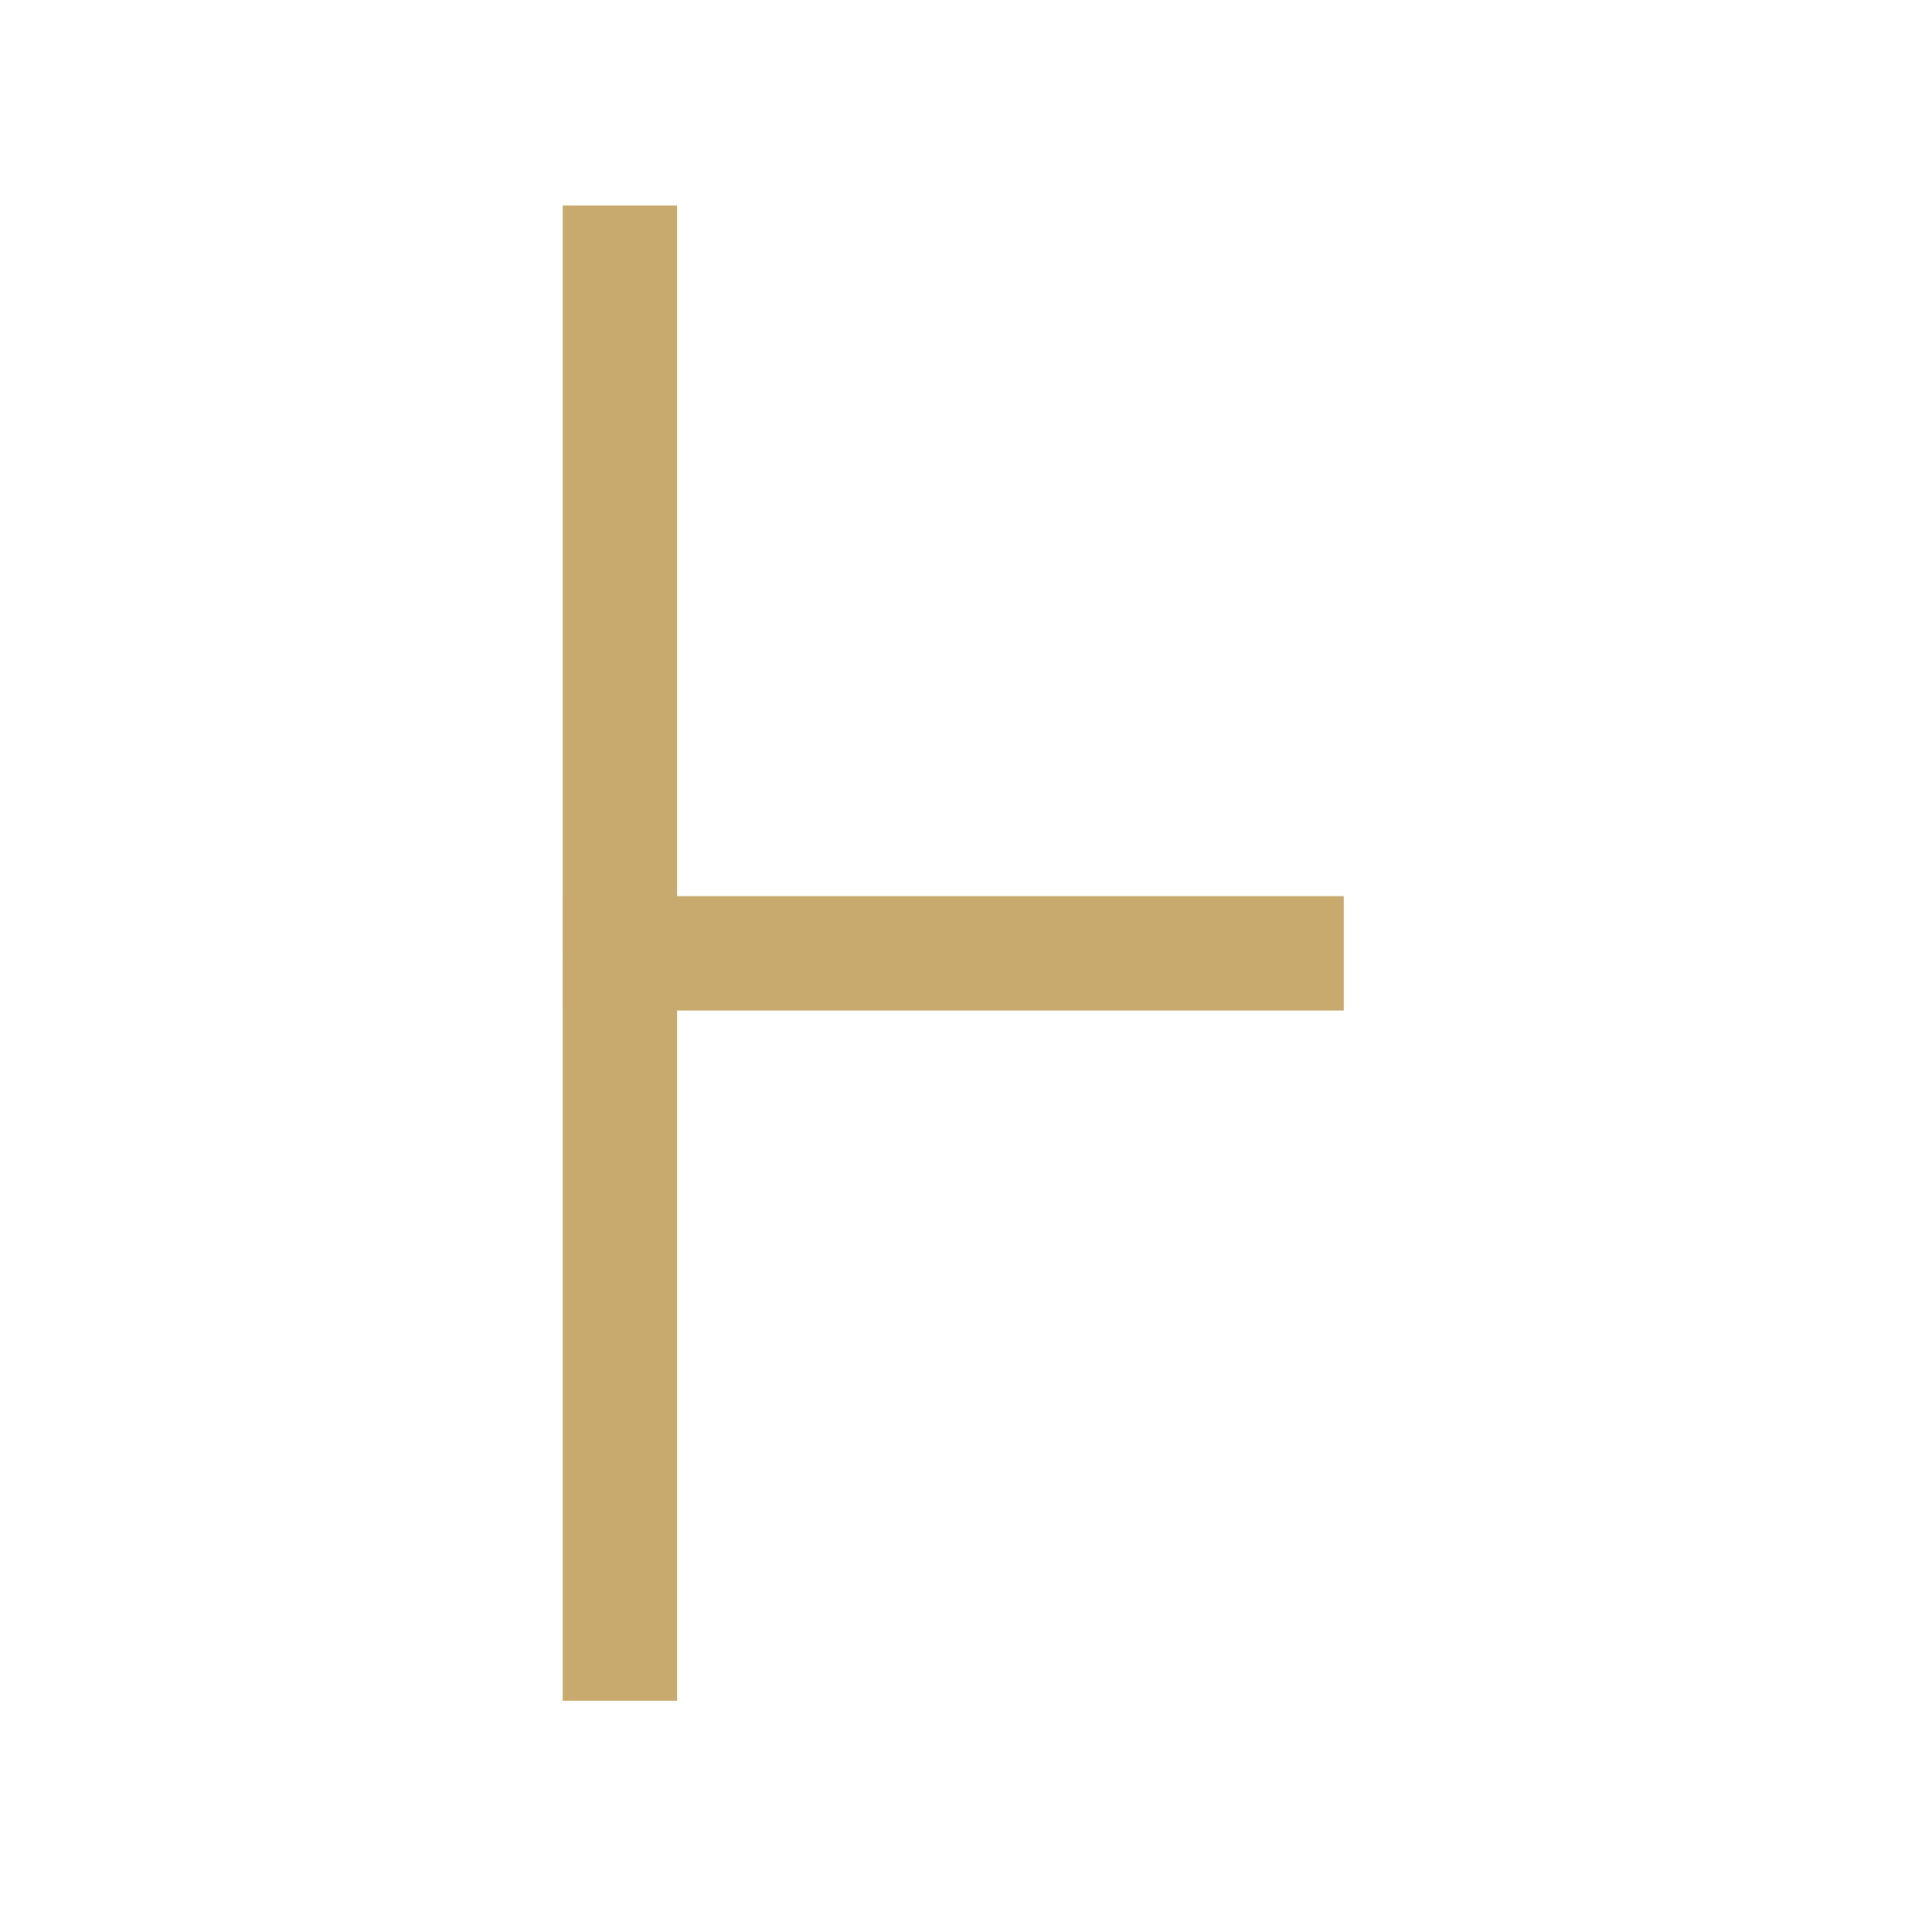
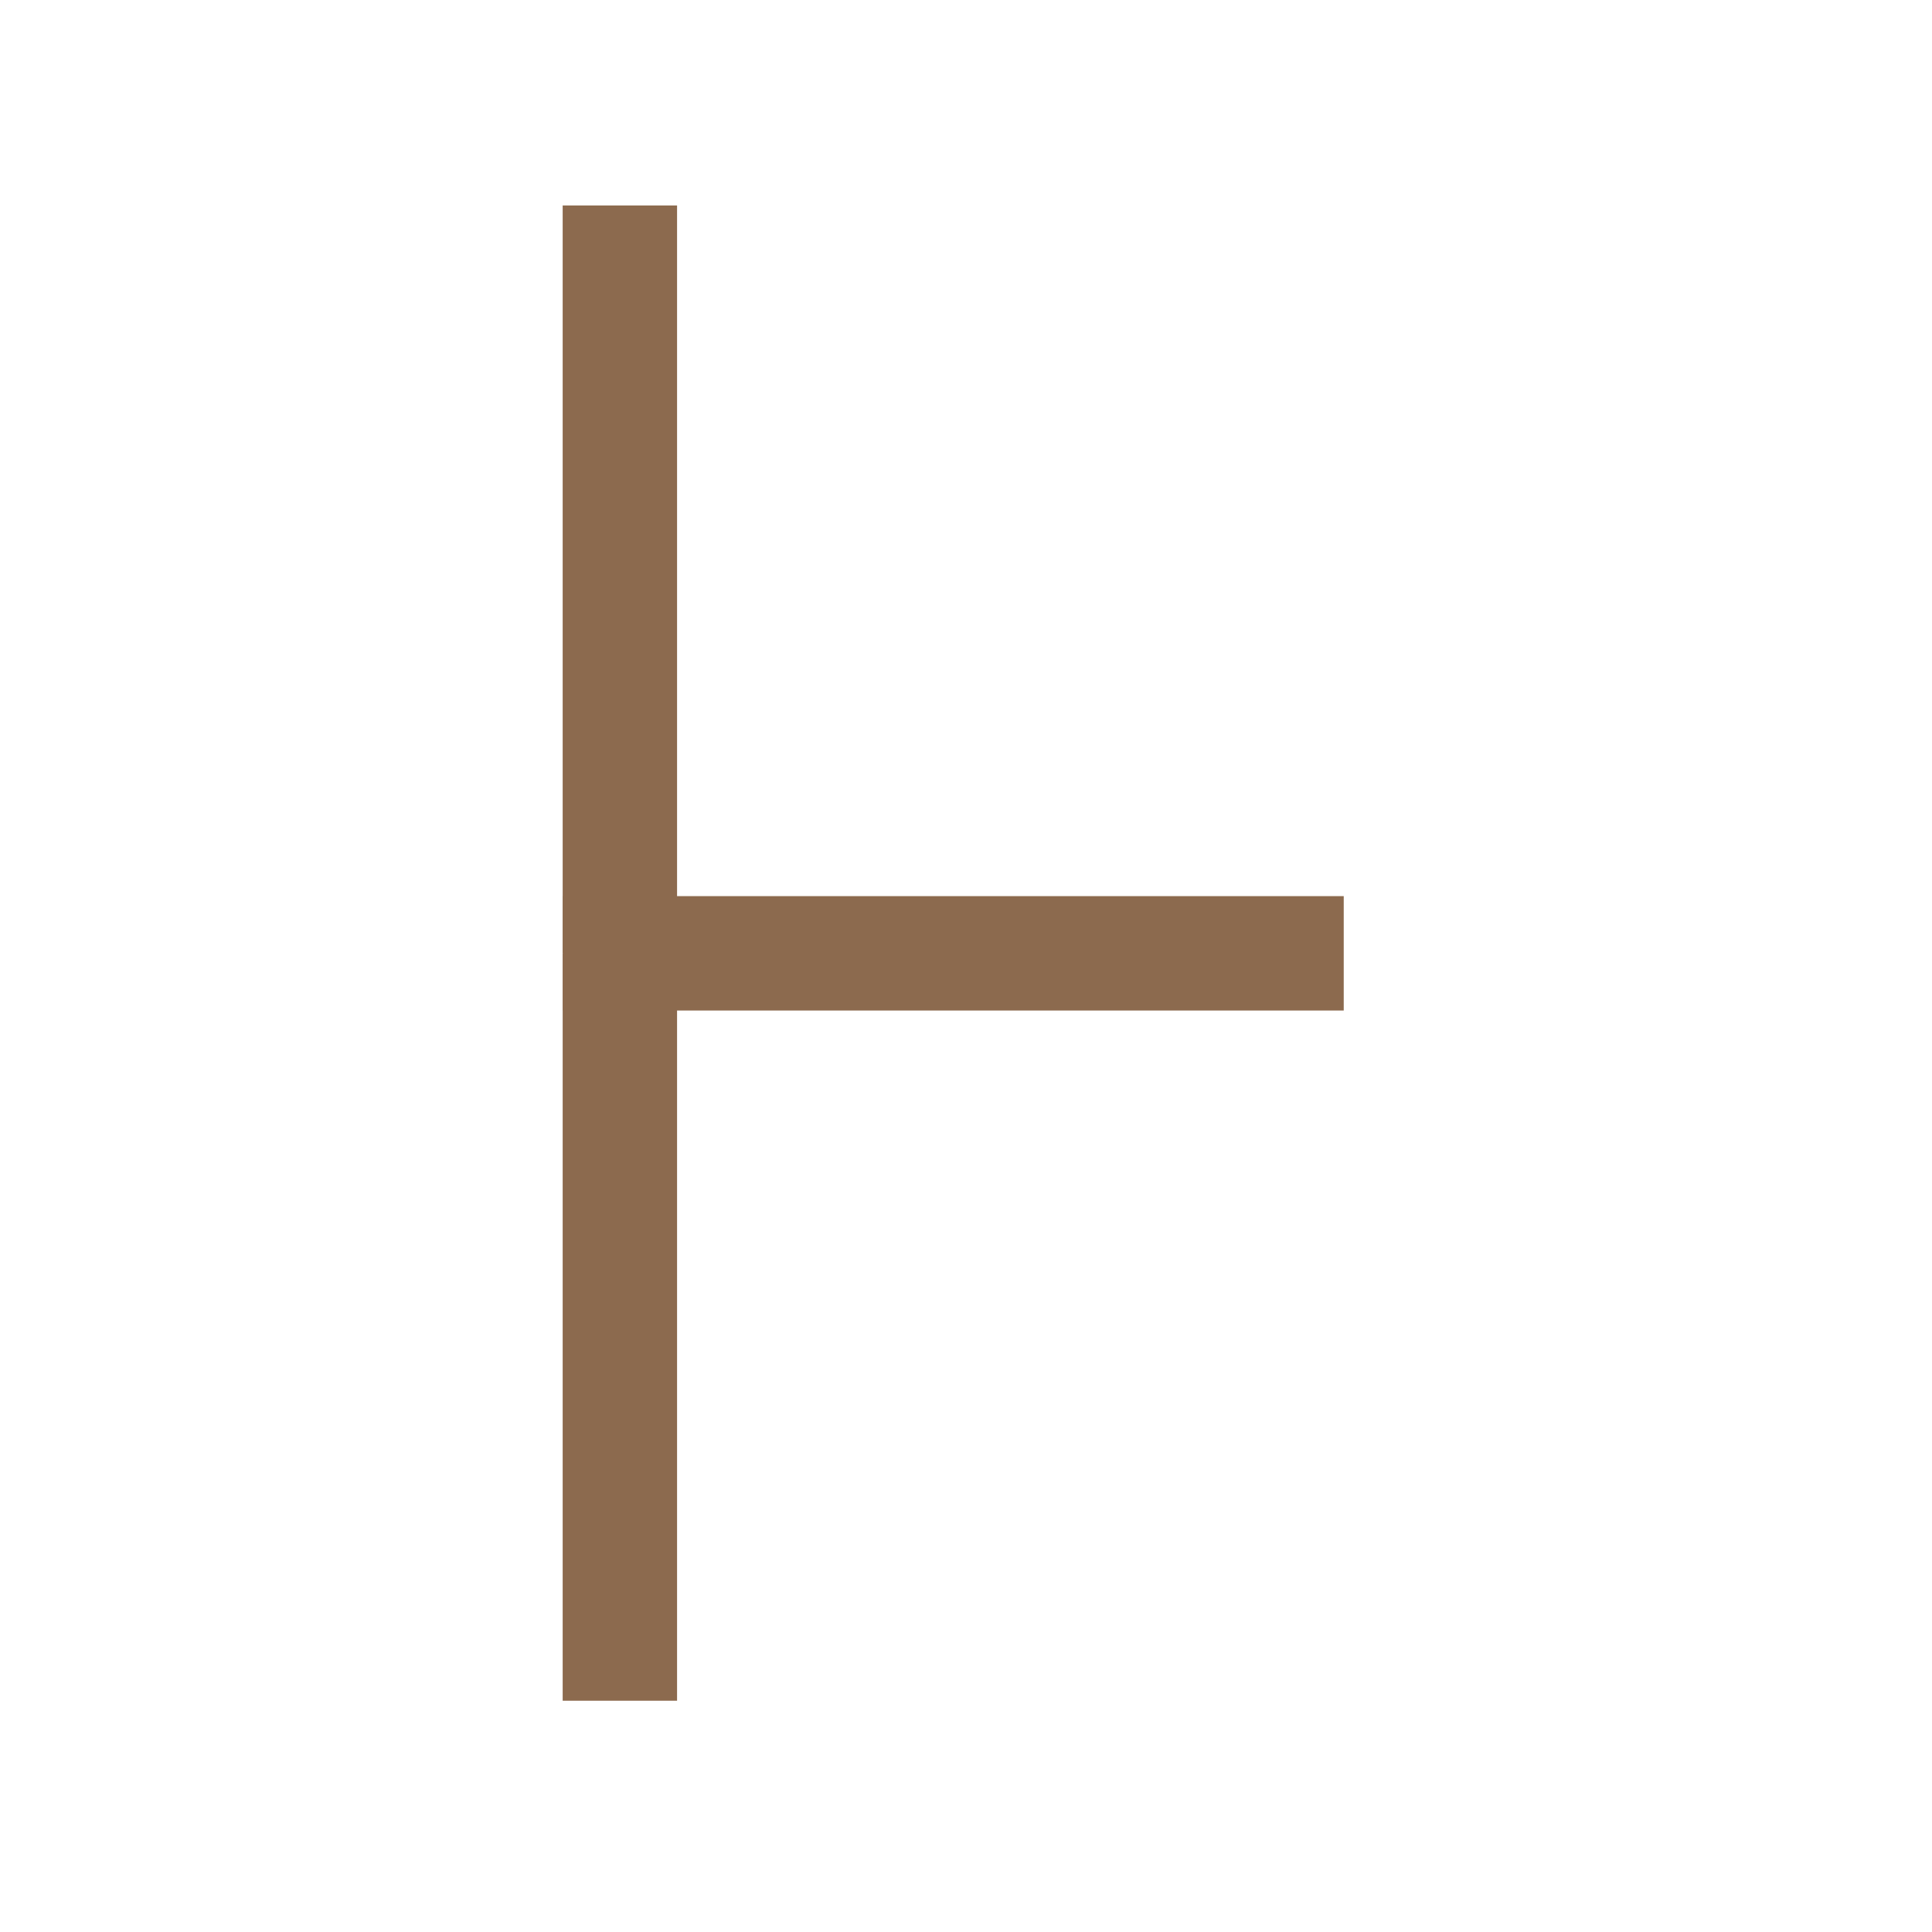
<svg xmlns="http://www.w3.org/2000/svg" zoomAndPan="magnify" viewBox="0 0 37.5 37.5" preserveAspectRatio="xMidYMid meet" version="1.0">
-   <path stroke-linecap="butt" transform="matrix(0.00000000129177, -0.740132, 0.740132, 0.00000000129177, 10.91918, 18.4986)" fill="#C8A96E" stroke-linejoin="miter" d="M -0.002 1.503 L 19.605 1.503 " stroke="#C8A96E" stroke-width="3" stroke-opacity="1" stroke-miterlimit="4" />
-   <path stroke-linecap="butt" transform="matrix(0.740132, 0, 0, 0.740132, 10.92387, 17.39309)" fill="none" stroke-linejoin="miter" d="M 0.003 1.501 L 20.48 1.501 " stroke="#C8A96E" stroke-width="3" stroke-opacity="1" stroke-miterlimit="4" />
-   <path stroke-linecap="butt" transform="matrix(0.00000000129177, -0.740132, 0.740132, 0.00000000129177, 10.91918, 33.00993)" fill="none" stroke-linejoin="miter" d="M -0.002 1.503 L 19.605 1.503 " stroke="#C8A96E" stroke-width="3" stroke-opacity="1" stroke-miterlimit="4" />
+   <path stroke-linecap="butt" transform="matrix(0.00000000129177, -0.740132, 0.740132, 0.00000000129177, 10.91918, 18.4986)" fill="#C8A96E" stroke-linejoin="miter" d="M -0.002 1.503 L 19.605 1.503 " stroke="#8C6A4E" stroke-width="3" stroke-opacity="1" stroke-miterlimit="4" />
+   <path stroke-linecap="butt" transform="matrix(0.740132, 0, 0, 0.740132, 10.92387, 17.39309)" fill="none" stroke-linejoin="miter" d="M 0.003 1.501 L 20.48 1.501 " stroke="#8C6A4E" stroke-width="3" stroke-opacity="1" stroke-miterlimit="4" />
+   <path stroke-linecap="butt" transform="matrix(0.00000000129177, -0.740132, 0.740132, 0.00000000129177, 10.91918, 33.00993)" fill="none" stroke-linejoin="miter" d="M -0.002 1.503 L 19.605 1.503 " stroke="#8C6A4E" stroke-width="3" stroke-opacity="1" stroke-miterlimit="4" />
</svg>
